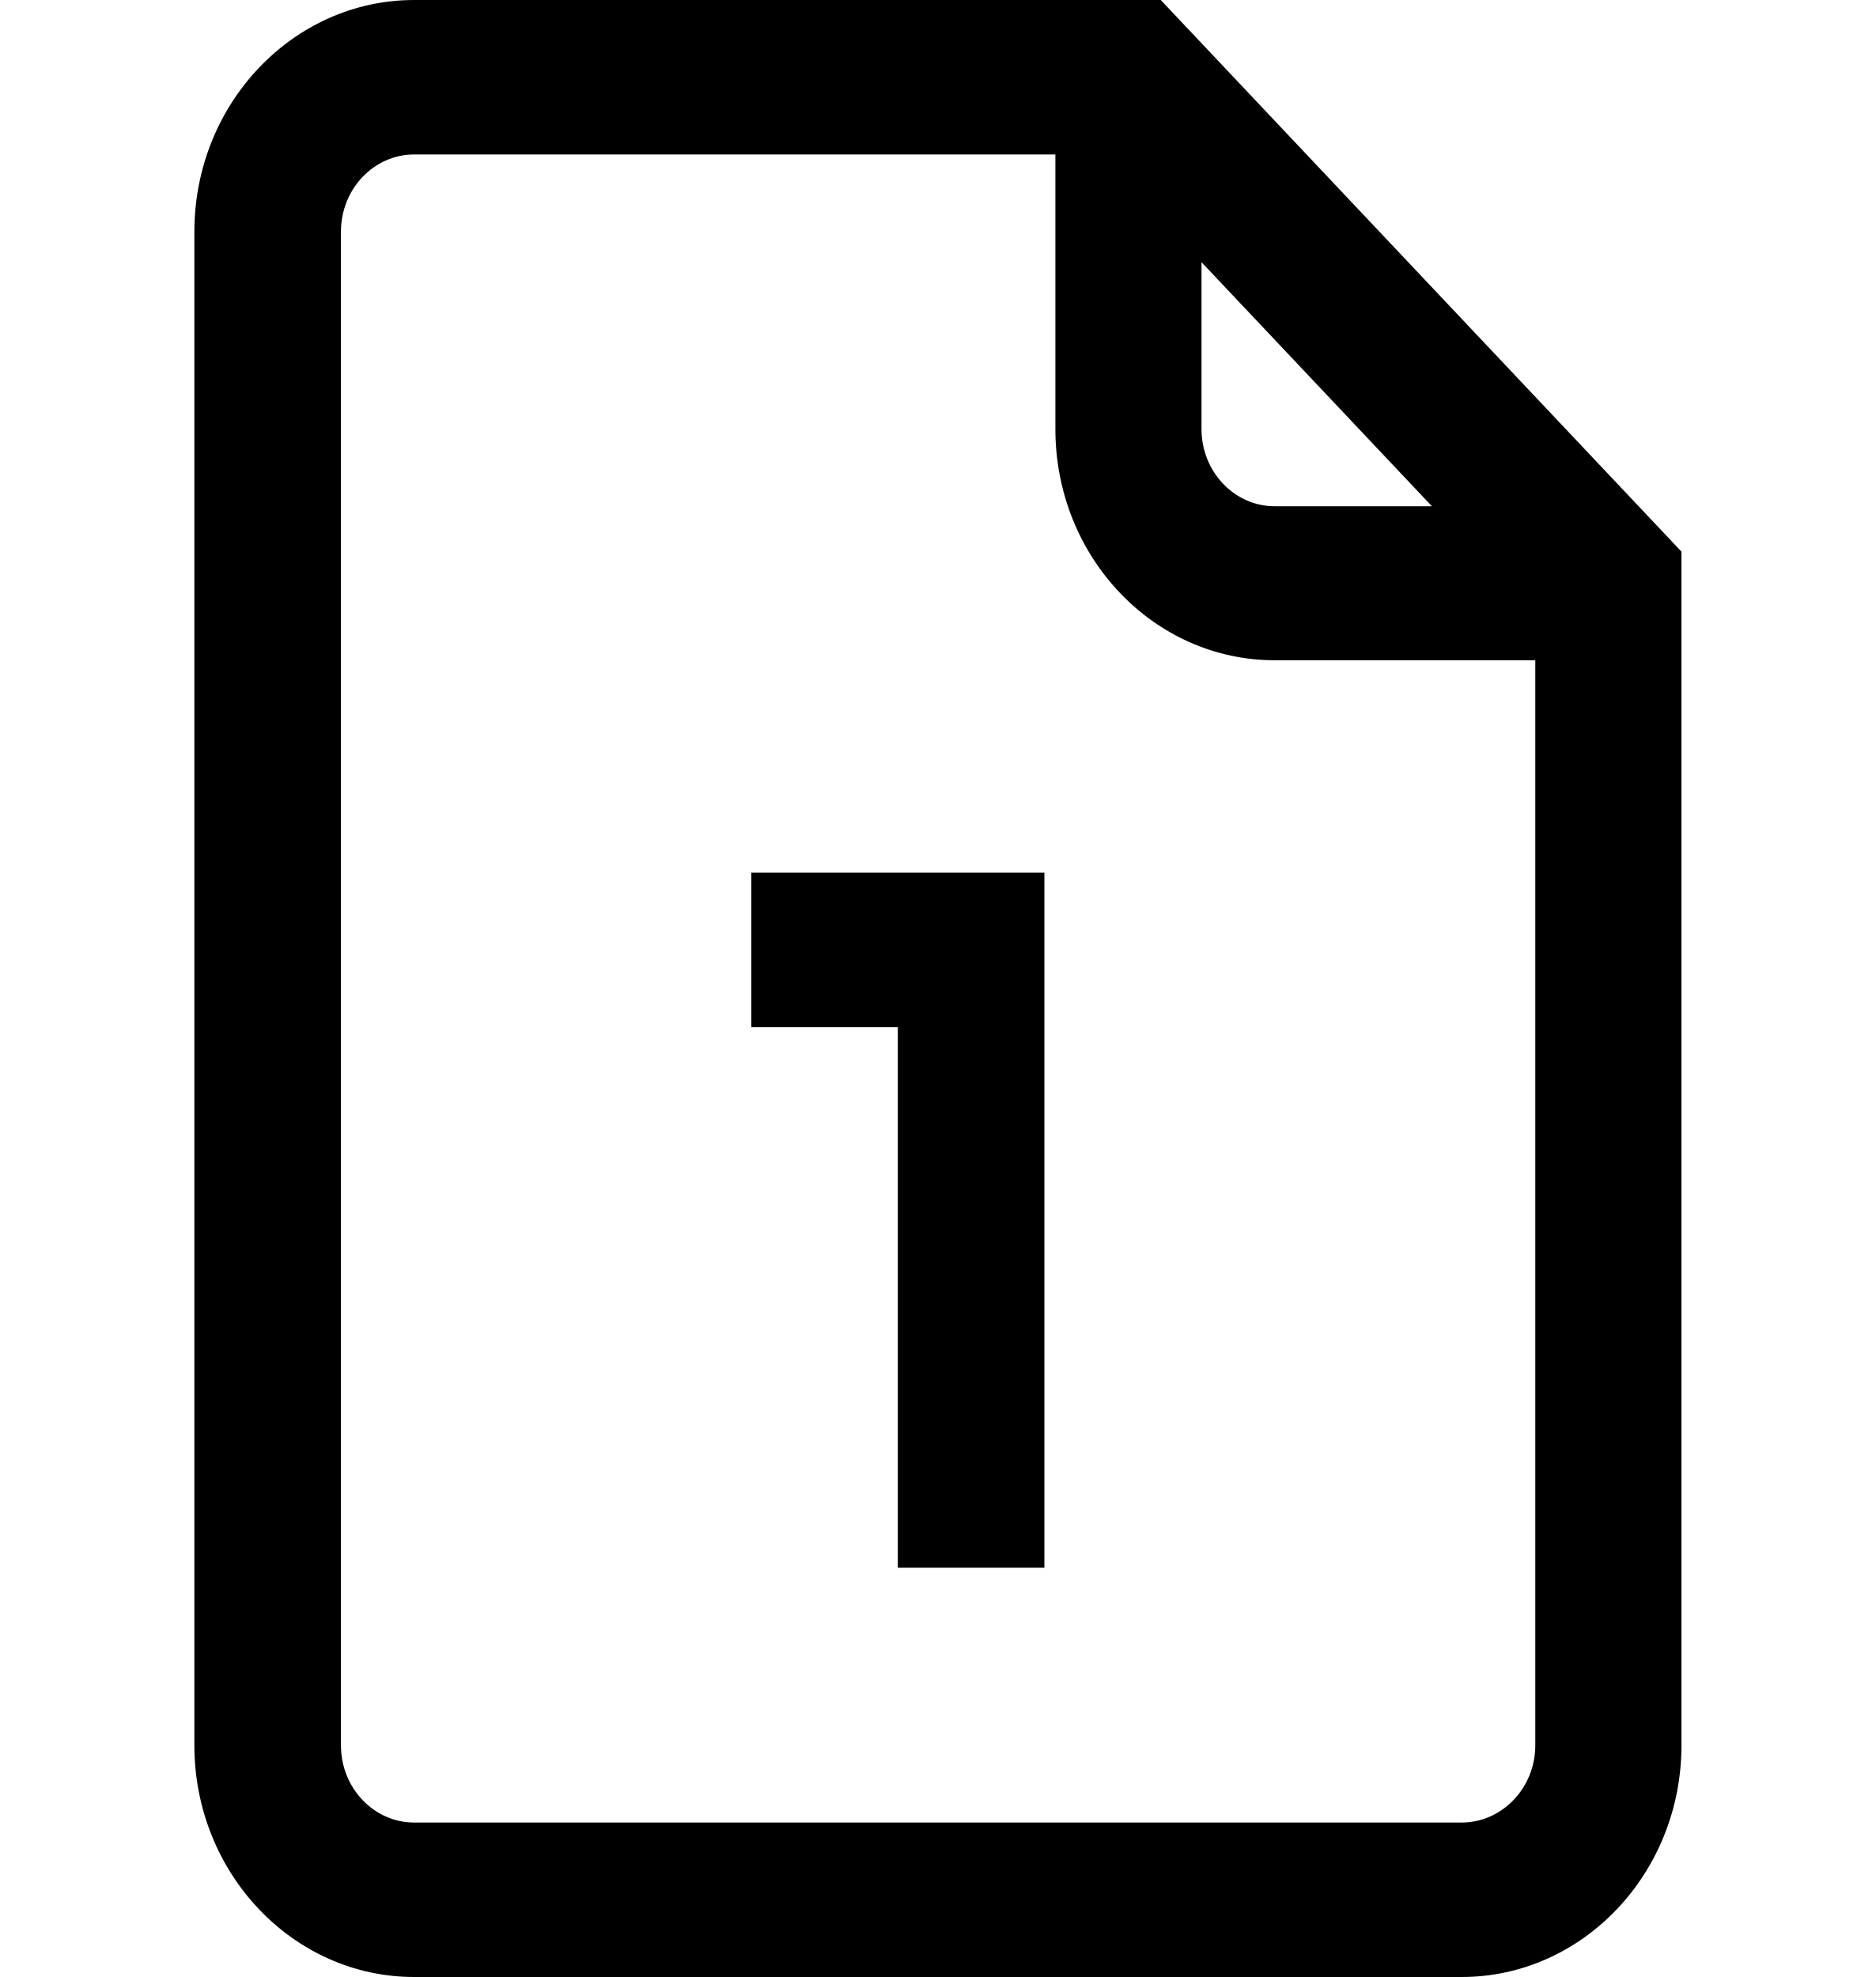
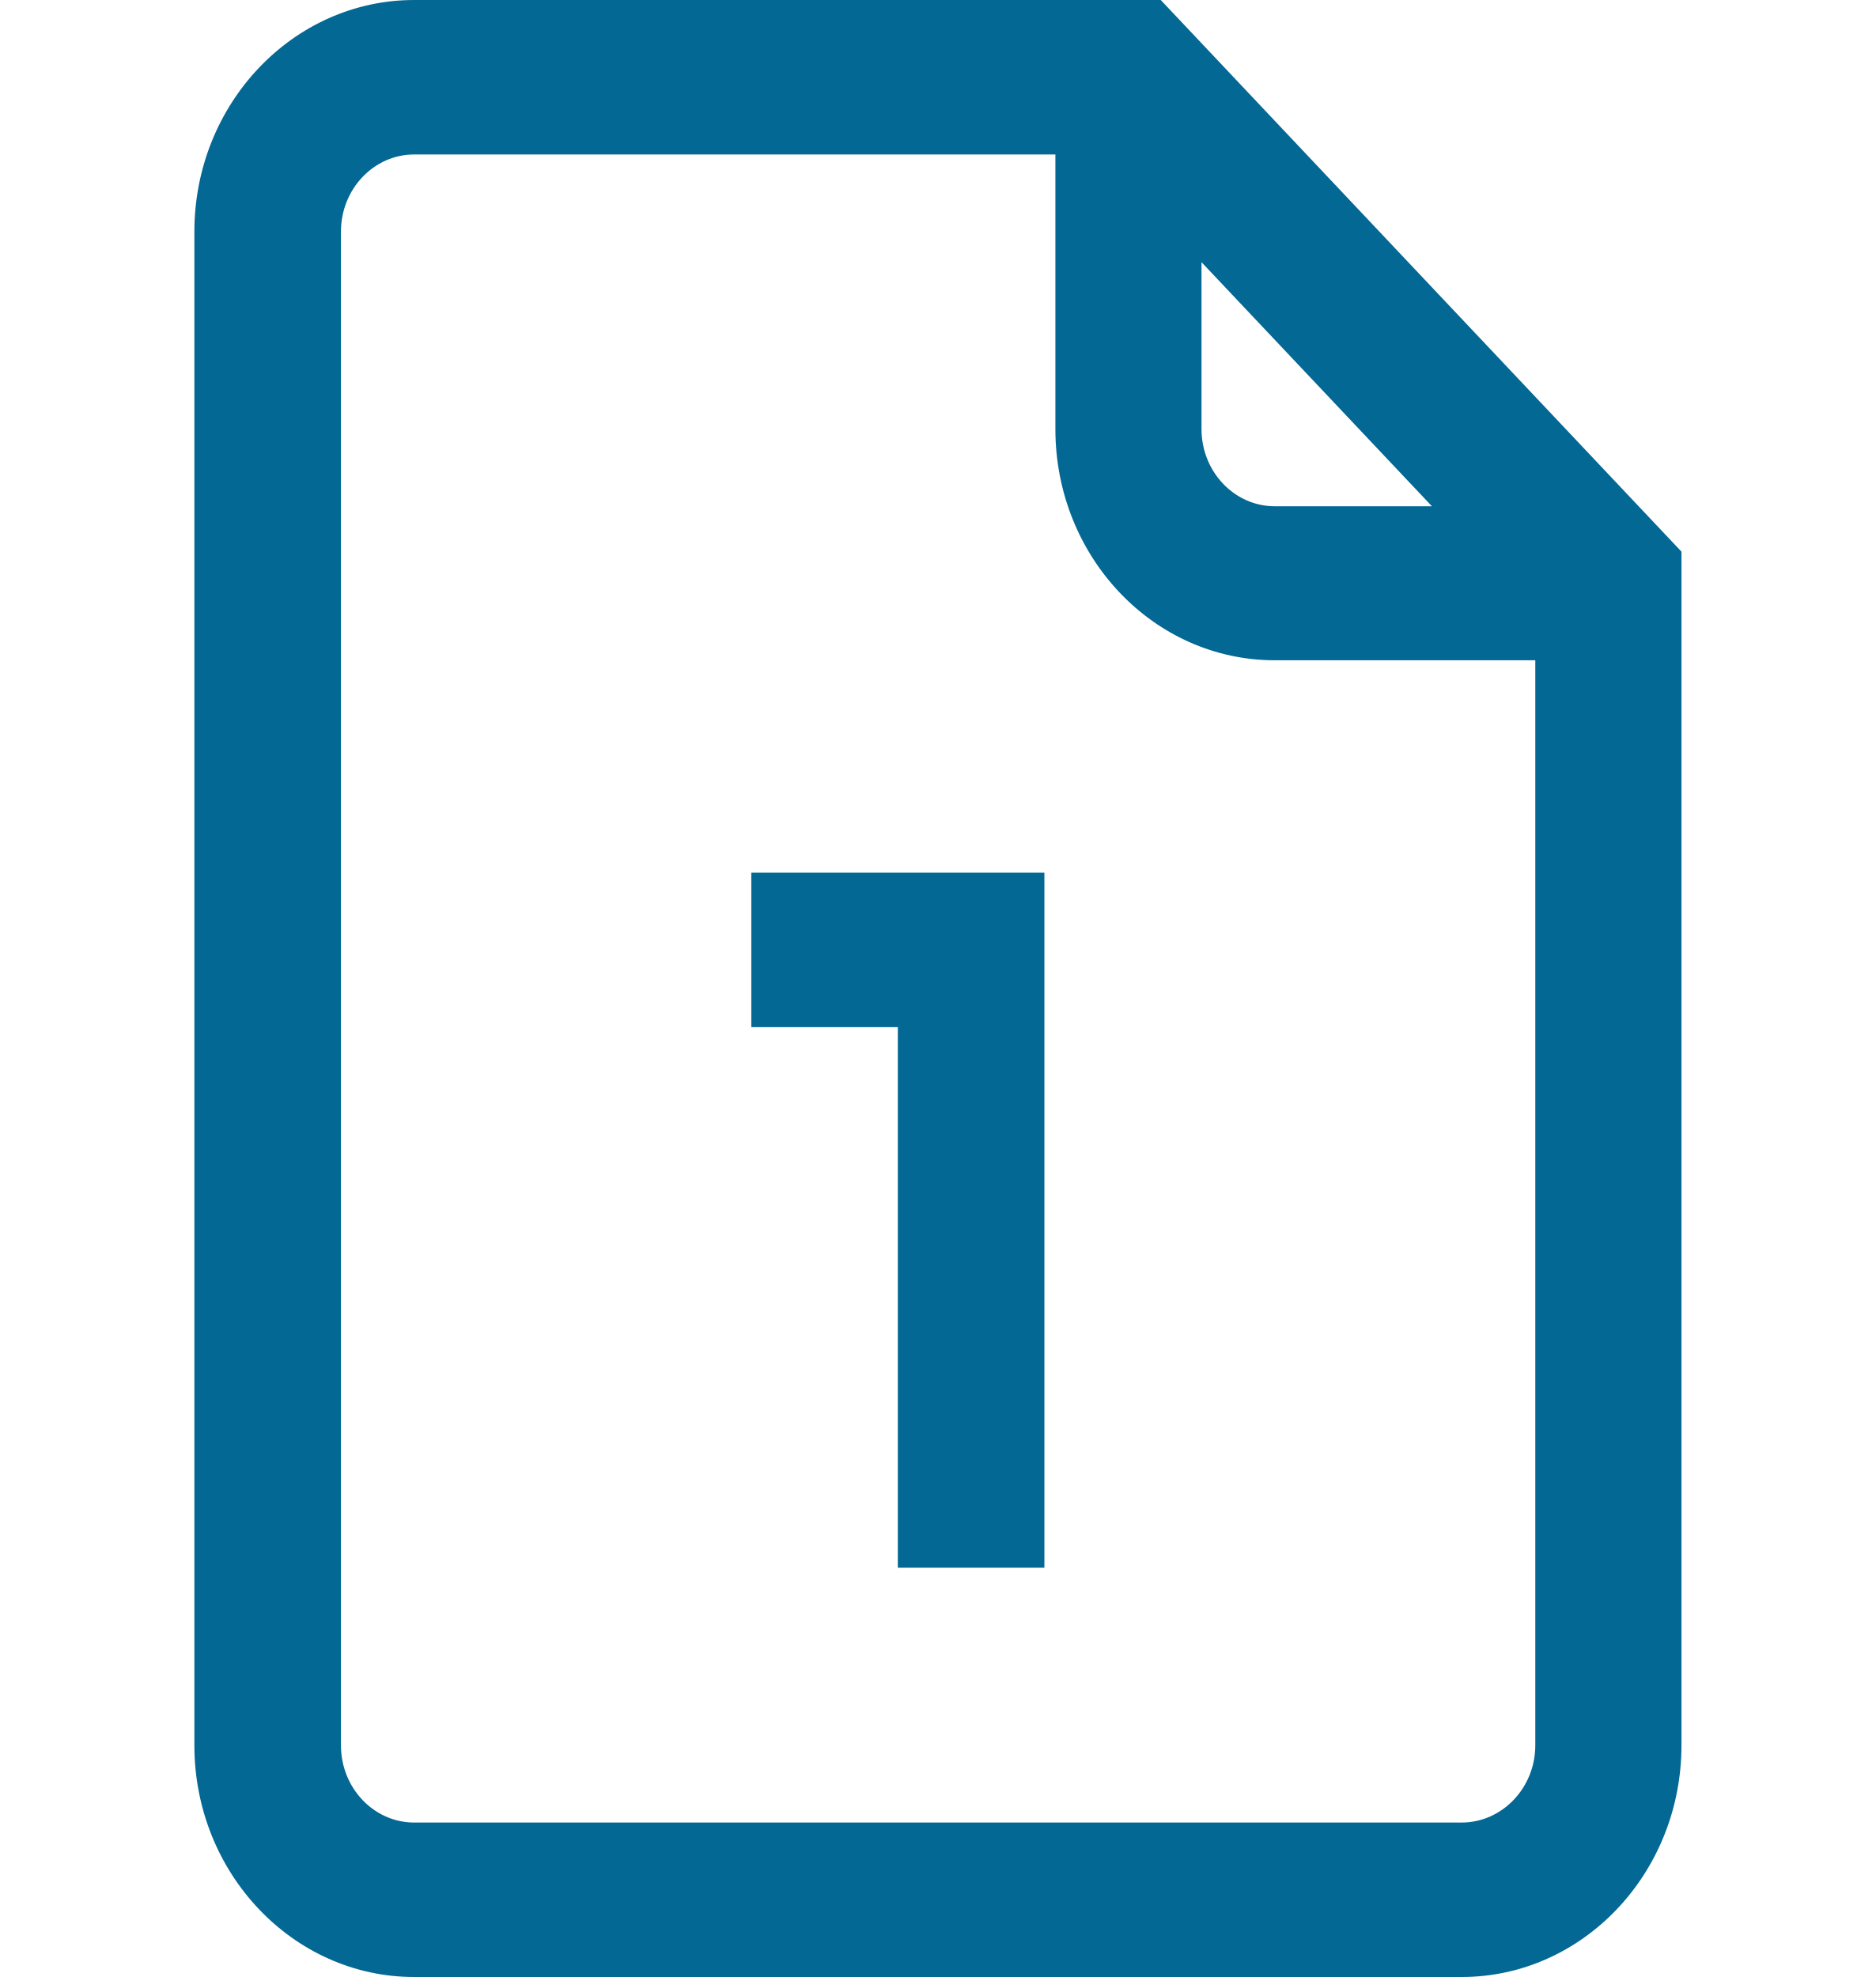
<svg xmlns="http://www.w3.org/2000/svg" width="37" height="39" viewBox="0 0 37 39" fill="none">
-   <path d="M22.895 0H8.17C5.779 0 3.834 2.05 3.834 4.57V34.43C3.834 36.95 5.779 39 8.17 39H28.83C31.221 39 33.166 36.95 33.166 34.43V10.882L22.895 0ZM23.699 5.172L28.244 9.987H25.144C24.347 9.987 23.699 9.304 23.699 8.464V5.172ZM28.83 35.953H8.17C7.373 35.953 6.725 35.27 6.725 34.43V4.57C6.725 3.73 7.373 3.047 8.17 3.047H20.817V8.464C20.817 10.984 22.754 13.025 25.144 13.025H30.283V34.43C30.283 35.27 29.627 35.953 28.83 35.953ZM14.819 17.215H20.6V30.926H17.709V20.262H14.819V17.215Z" fill="black" />
+   <path d="M22.895 0H8.17C5.779 0 3.834 2.05 3.834 4.57V34.43C3.834 36.95 5.779 39 8.17 39H28.83C31.221 39 33.166 36.95 33.166 34.43V10.882L22.895 0ZM23.699 5.172L28.244 9.987H25.144C24.347 9.987 23.699 9.304 23.699 8.464V5.172ZM28.83 35.953H8.17C7.373 35.953 6.725 35.27 6.725 34.43V4.57C6.725 3.73 7.373 3.047 8.17 3.047H20.817V8.464C20.817 10.984 22.754 13.025 25.144 13.025H30.283V34.43C30.283 35.27 29.627 35.953 28.83 35.953ZM14.819 17.215H20.6V30.926H17.709V20.262H14.819V17.215Z" fill="#036893" />
</svg>
